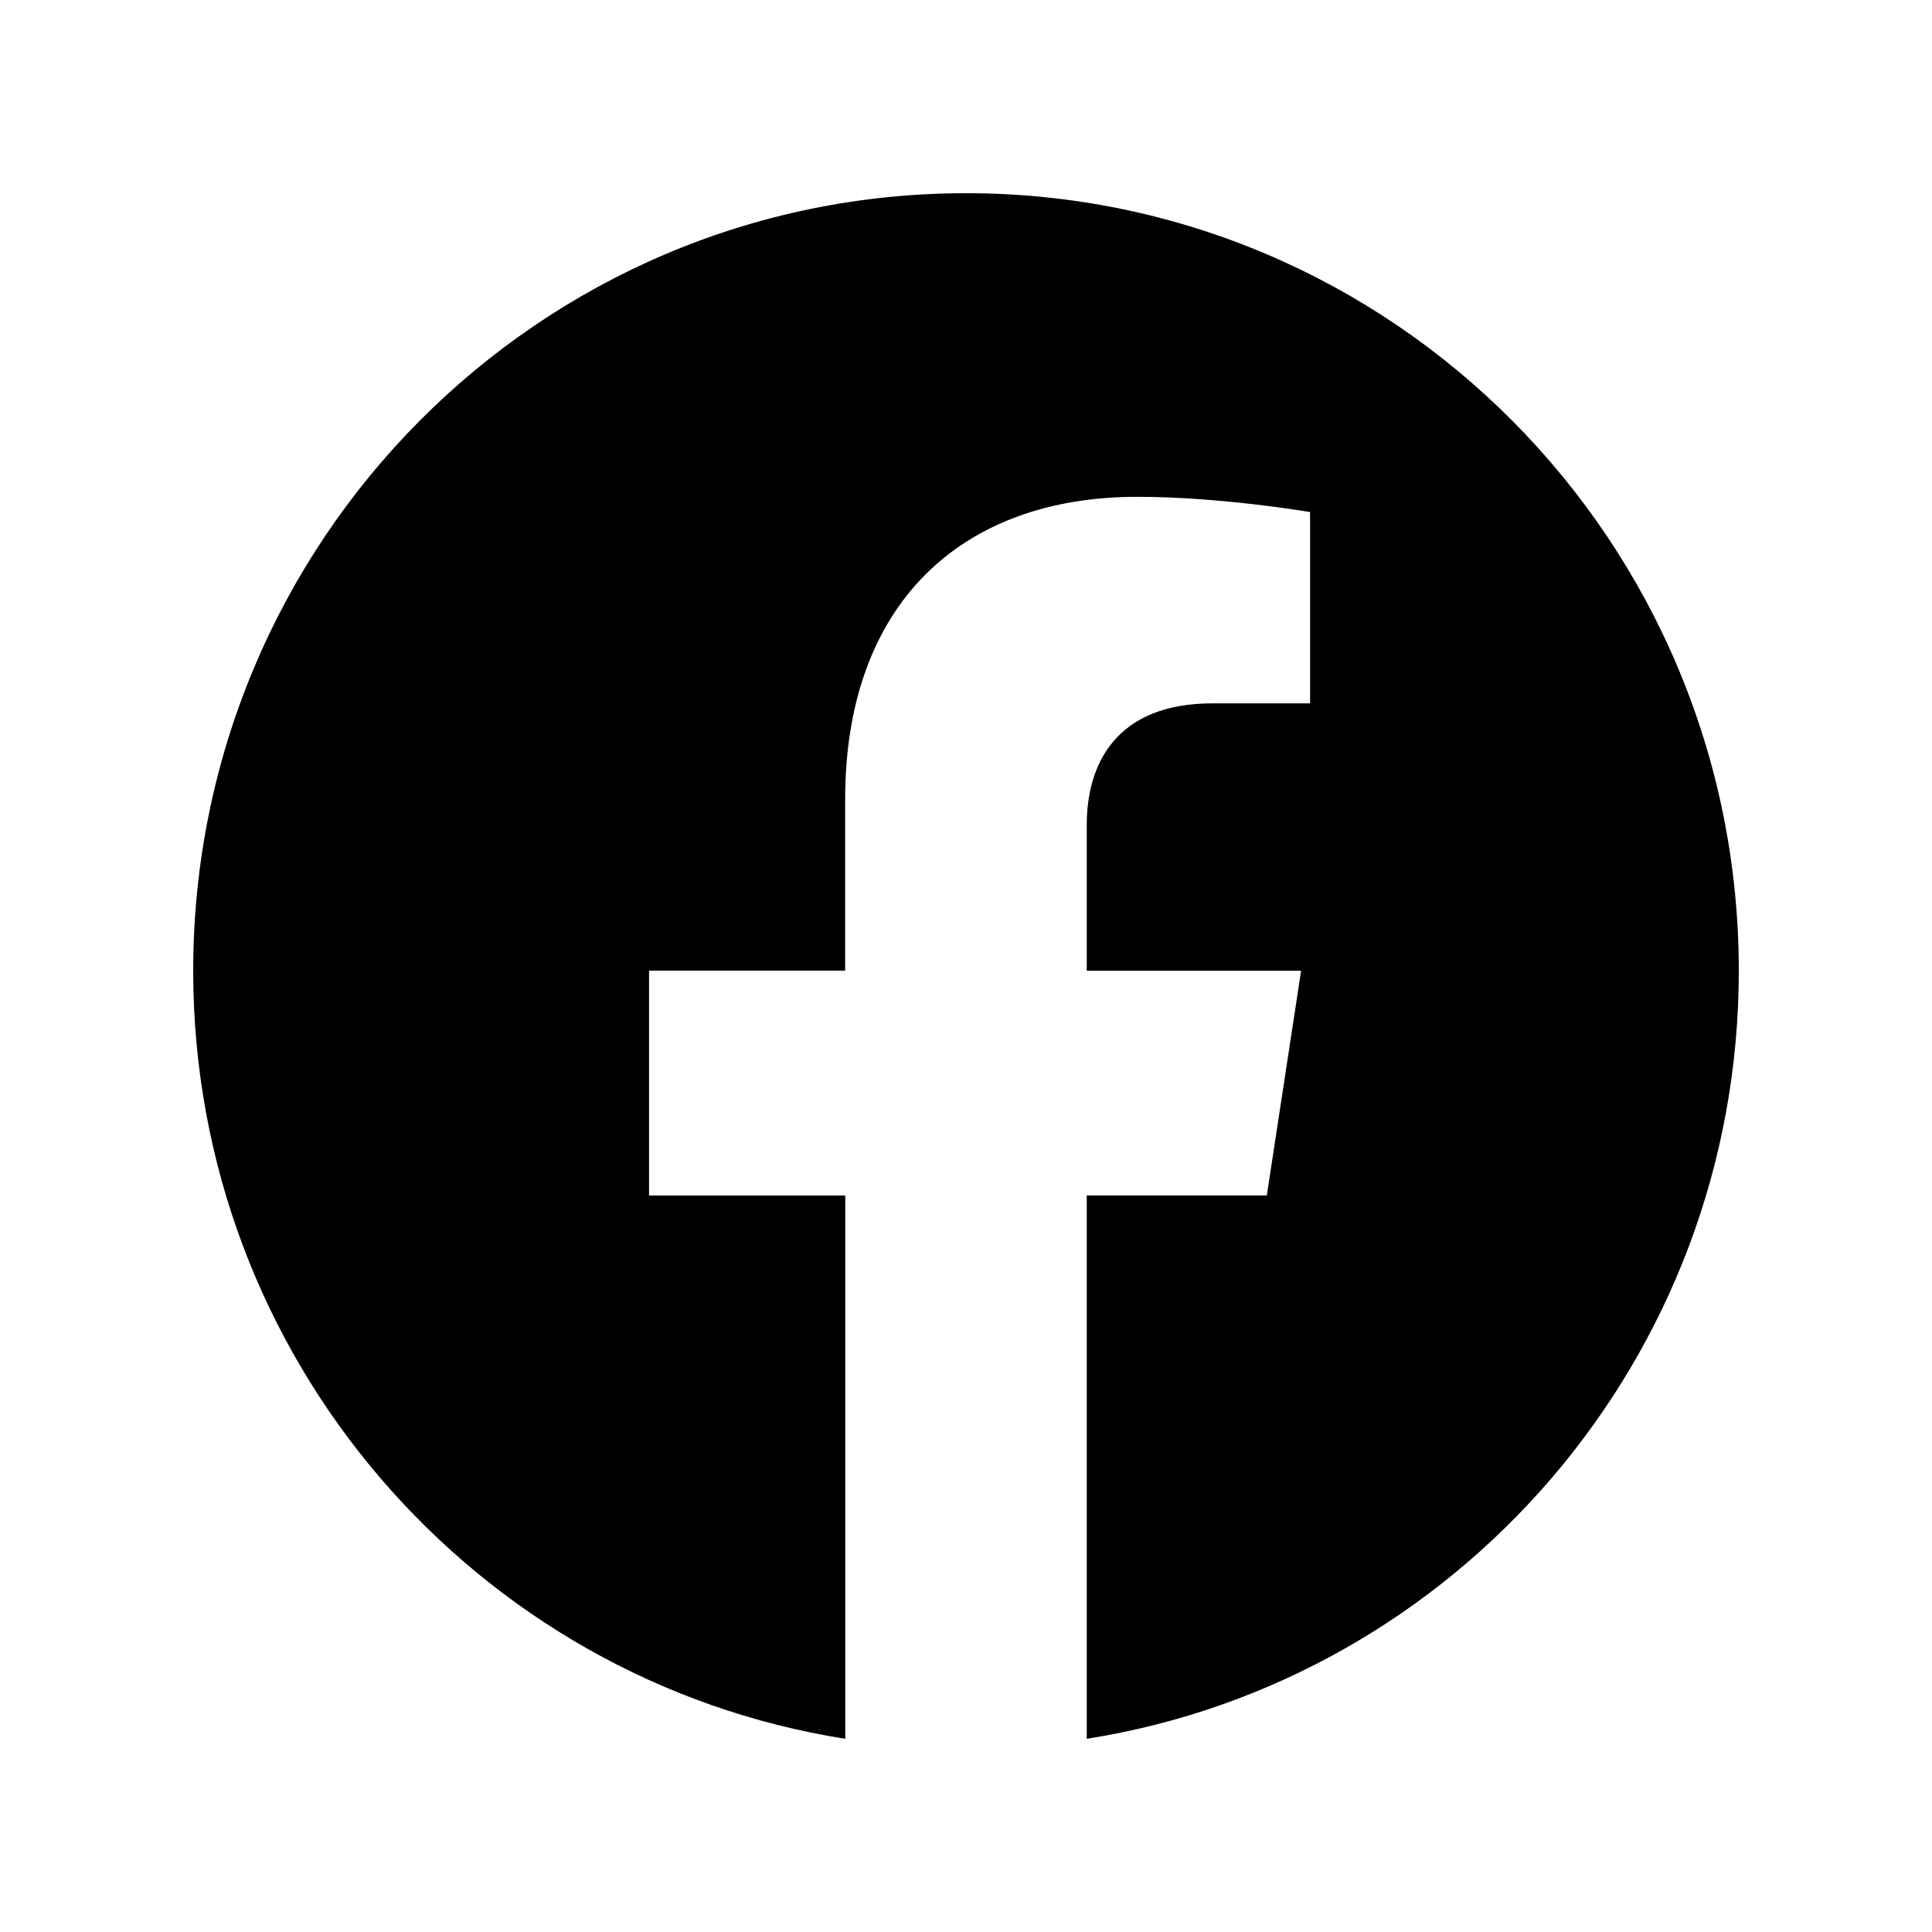
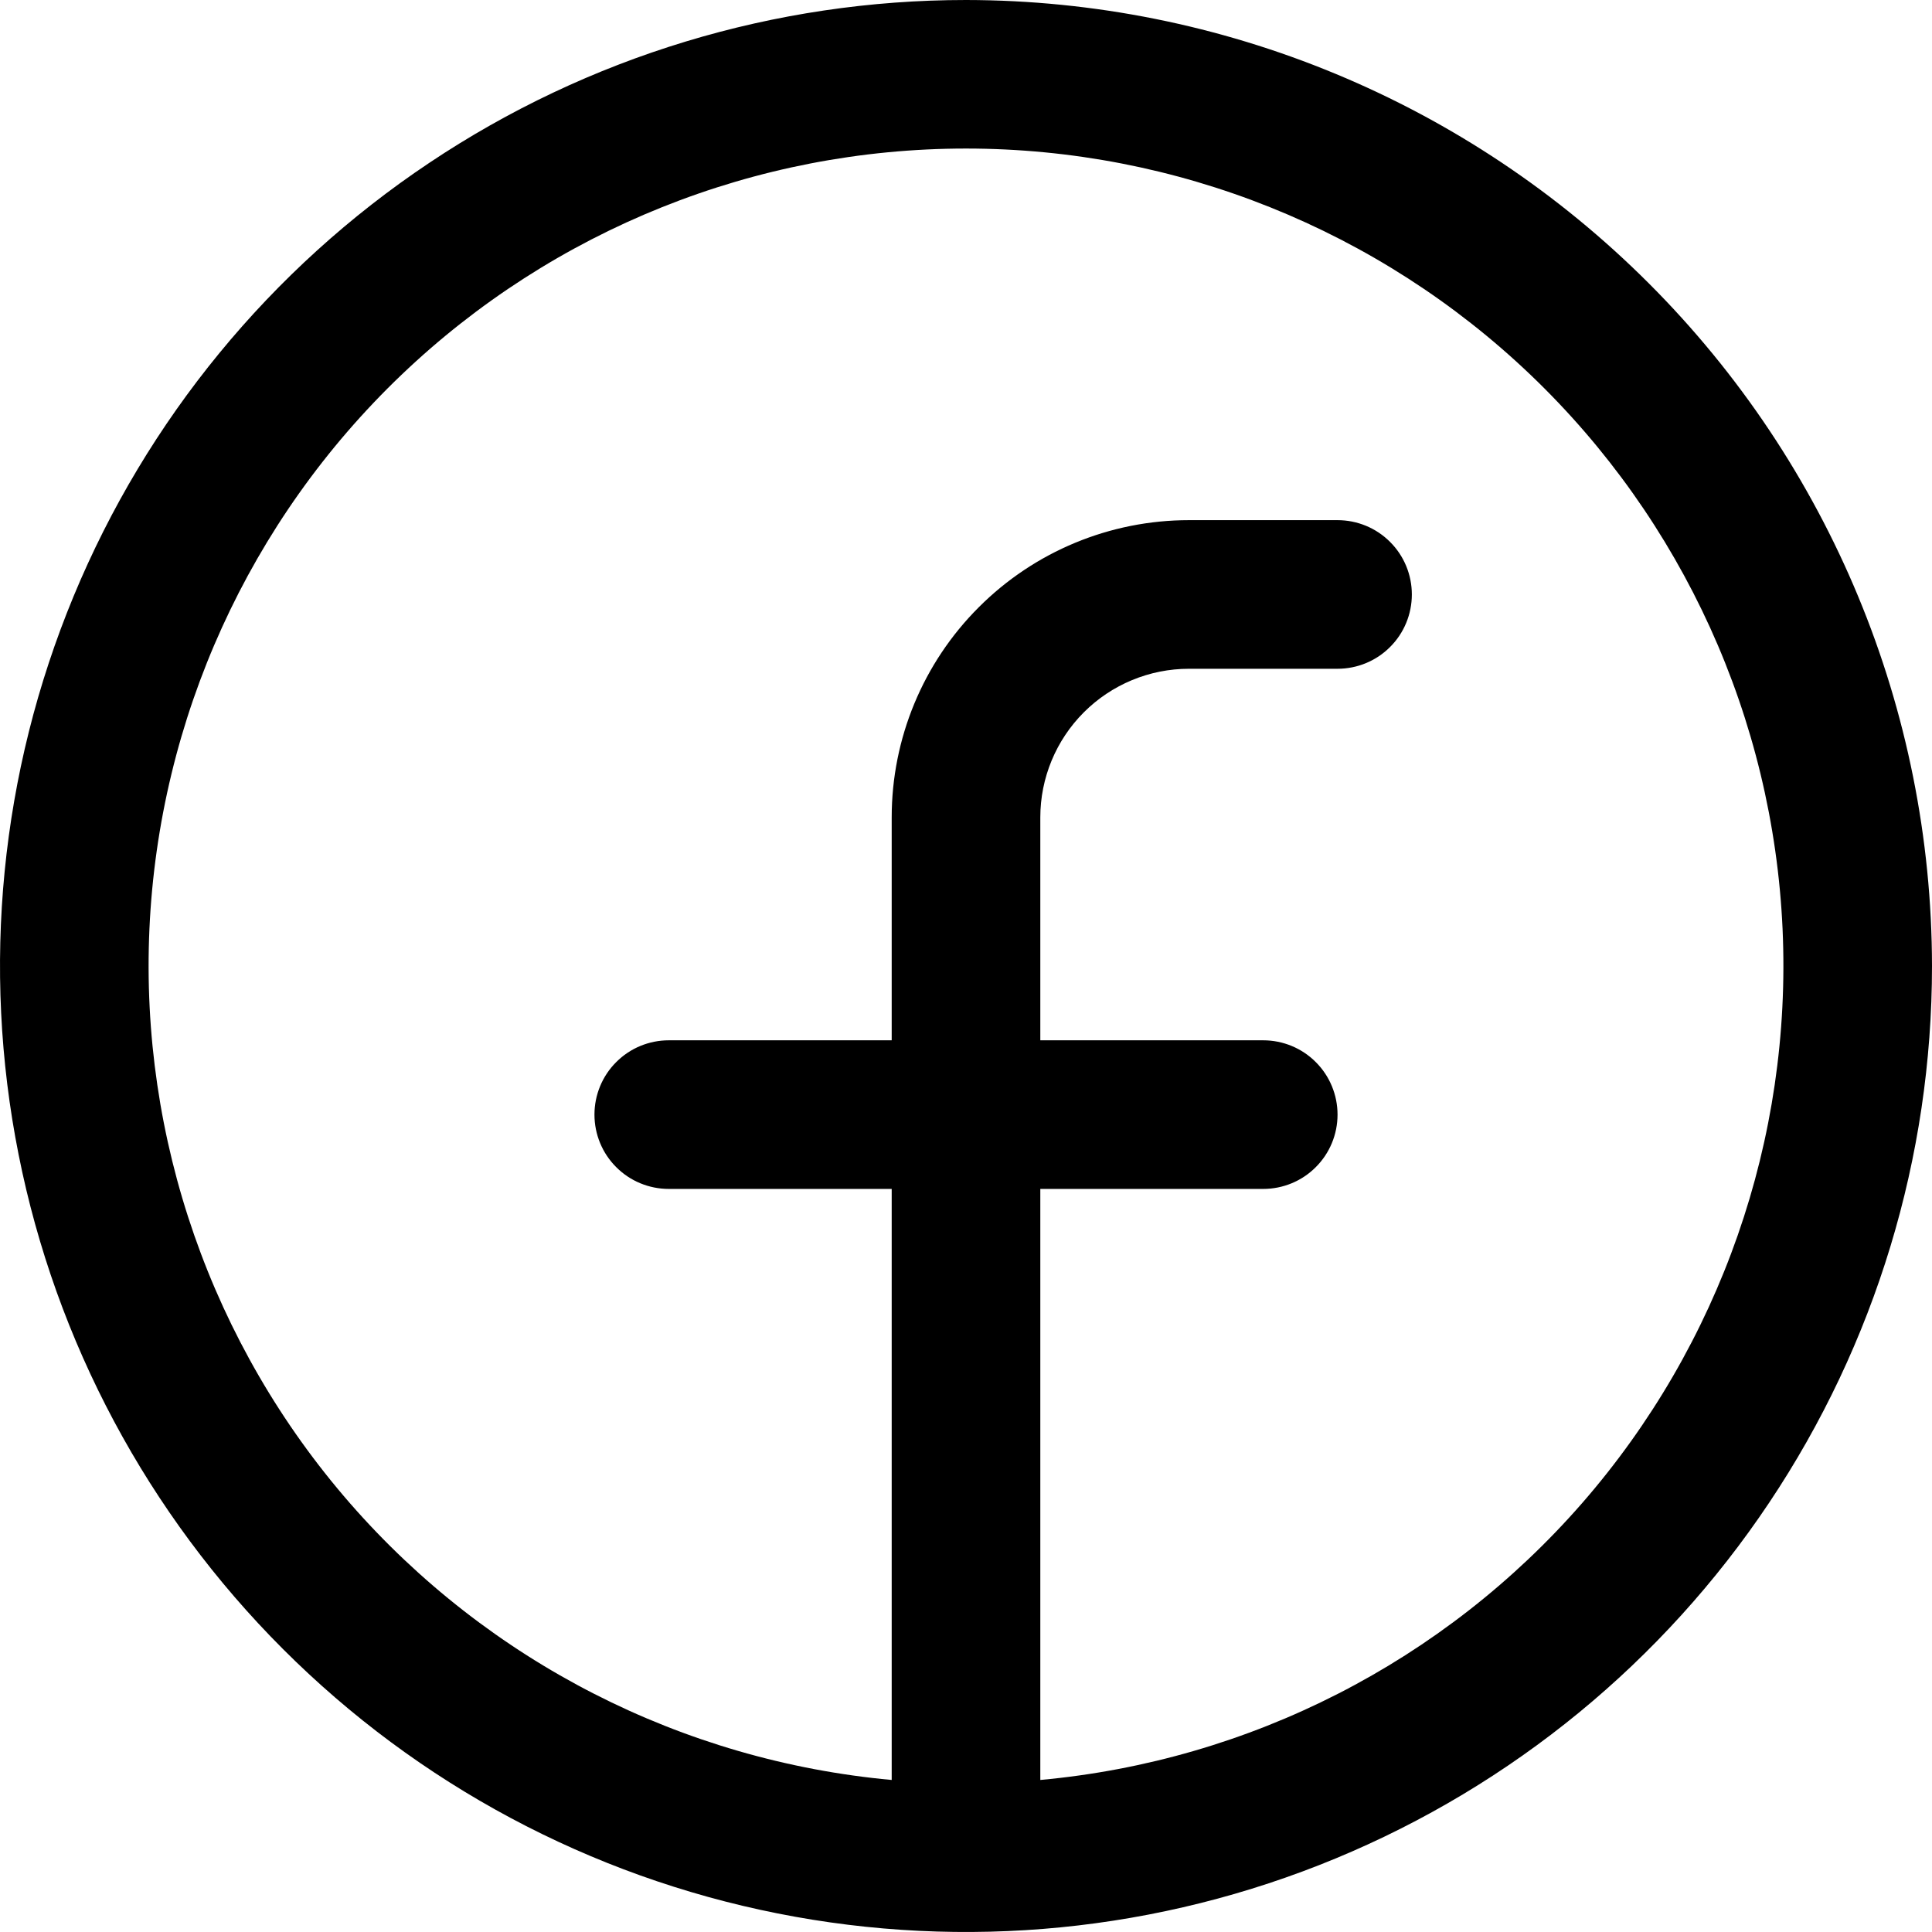
- <svg class="icon icon-facebook" viewBox="0 0 20 20">
-   <path fill="currentColor" d="M18 10.049C18 5.603 14.419 2 10 2s-8 3.603-8 8.049C2 14.067 4.925 17.396 8.75 18v-5.624H6.719v-2.328h2.03V8.275c0-2.017 1.195-3.132 3.023-3.132.874 0 1.79.158 1.79.158v1.98h-1.009c-.994 0-1.303.621-1.303 1.258v1.51h2.219l-.355 2.326H11.25V18c3.825-.604 6.75-3.933 6.75-7.951" />
+ <svg class="icon icon-facebook" viewBox="0 0 26 26">
+   <path fill="currentColor" d="M13 0C10.429 0 7.915 0.762 5.778 2.191C3.64 3.619 1.974 5.65 0.99 8.025C0.006 10.401 -0.252 13.014 0.25 15.536C0.751 18.058 1.99 20.374 3.808 22.192C5.626 24.011 7.942 25.249 10.464 25.75C12.986 26.252 15.6 25.994 17.975 25.01C20.35 24.026 22.381 22.36 23.809 20.222C25.238 18.085 26 15.571 26 13C25.996 9.553 24.626 6.249 22.188 3.812C19.751 1.374 16.447 0.004 13 0ZM14 23.954V16H17C17.265 16 17.52 15.895 17.707 15.707C17.895 15.52 18 15.265 18 15C18 14.735 17.895 14.48 17.707 14.293C17.52 14.105 17.265 14 17 14H14V11C14 10.47 14.211 9.961 14.586 9.586C14.961 9.211 15.47 9 16 9H18C18.265 9 18.52 8.895 18.707 8.707C18.895 8.52 19 8.265 19 8C19 7.735 18.895 7.48 18.707 7.293C18.52 7.105 18.265 7 18 7H16C14.939 7 13.922 7.421 13.172 8.172C12.421 8.922 12 9.939 12 11V14H9C8.735 14 8.48 14.105 8.293 14.293C8.105 14.48 8 14.735 8 15C8 15.265 8.105 15.52 8.293 15.707C8.48 15.895 8.735 16 9 16H12V23.954C9.181 23.696 6.57 22.362 4.709 20.229C2.849 18.095 1.883 15.327 2.011 12.499C2.14 9.671 3.354 7.002 5.401 5.046C7.448 3.091 10.169 1.999 13 1.999C15.831 1.999 18.552 3.091 20.599 5.046C22.646 7.002 23.86 9.671 23.989 12.499C24.117 15.327 23.151 18.095 21.291 20.229C19.43 22.362 16.819 23.696 14 23.954Z" />
</svg>
